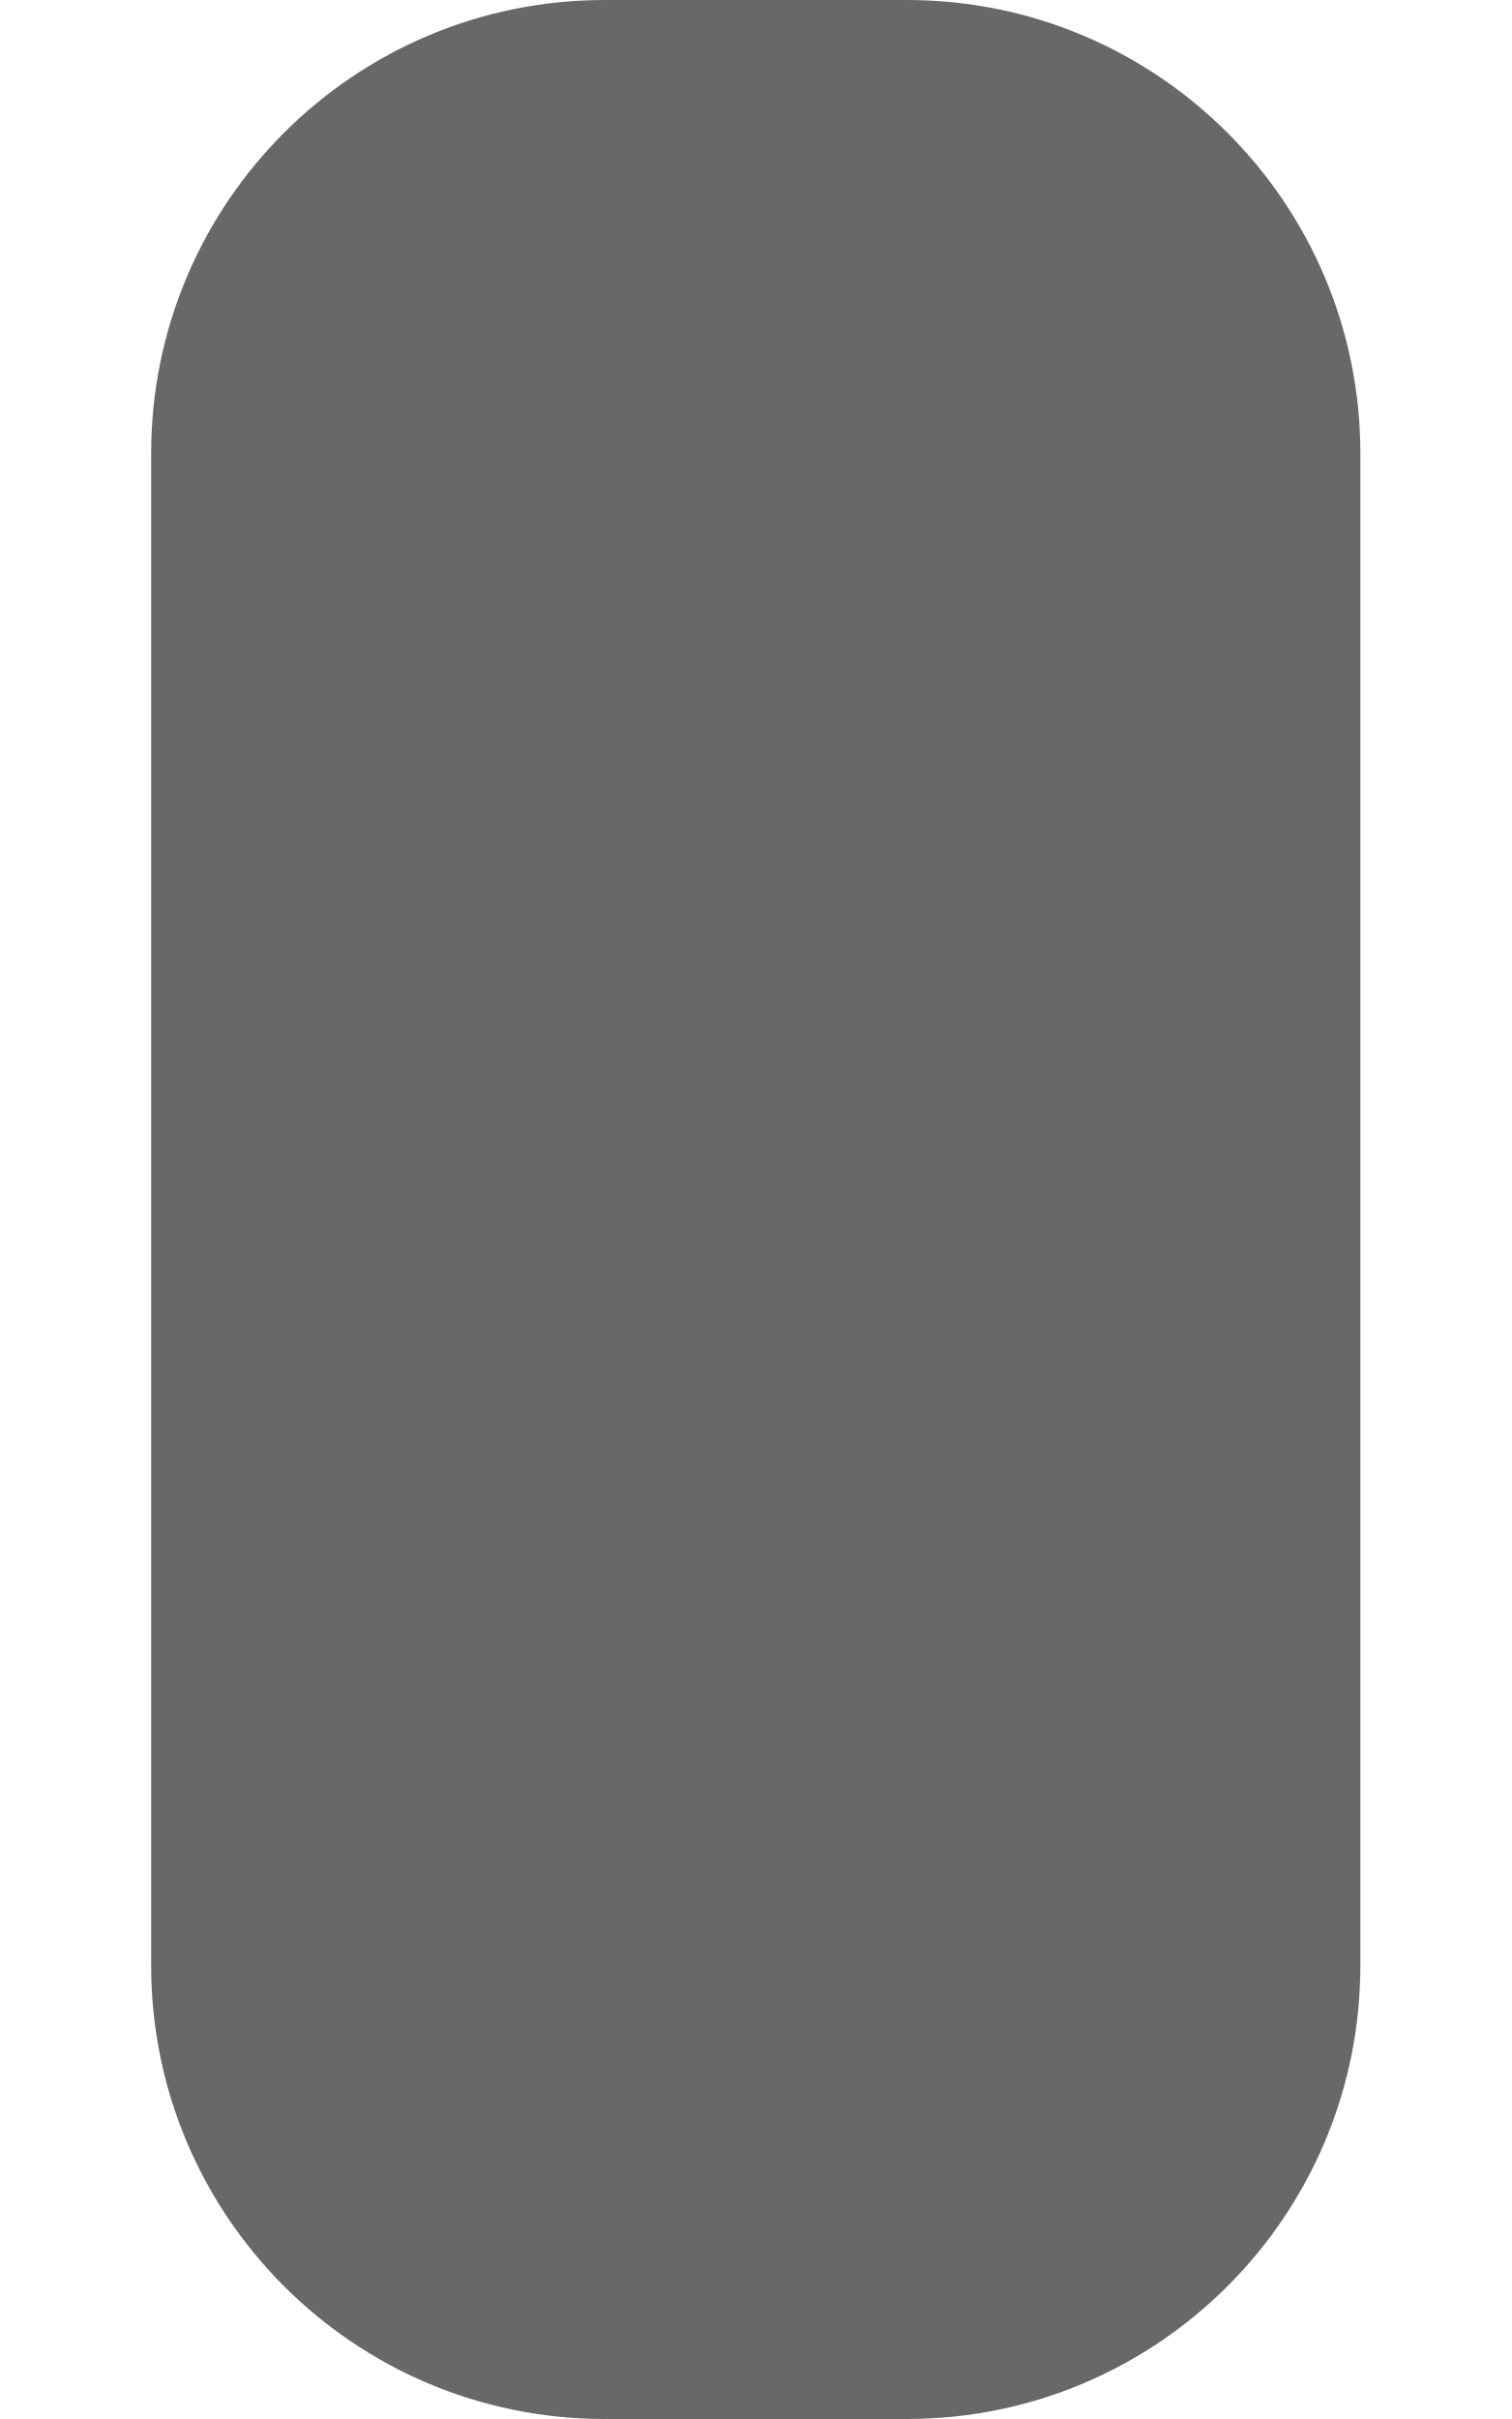
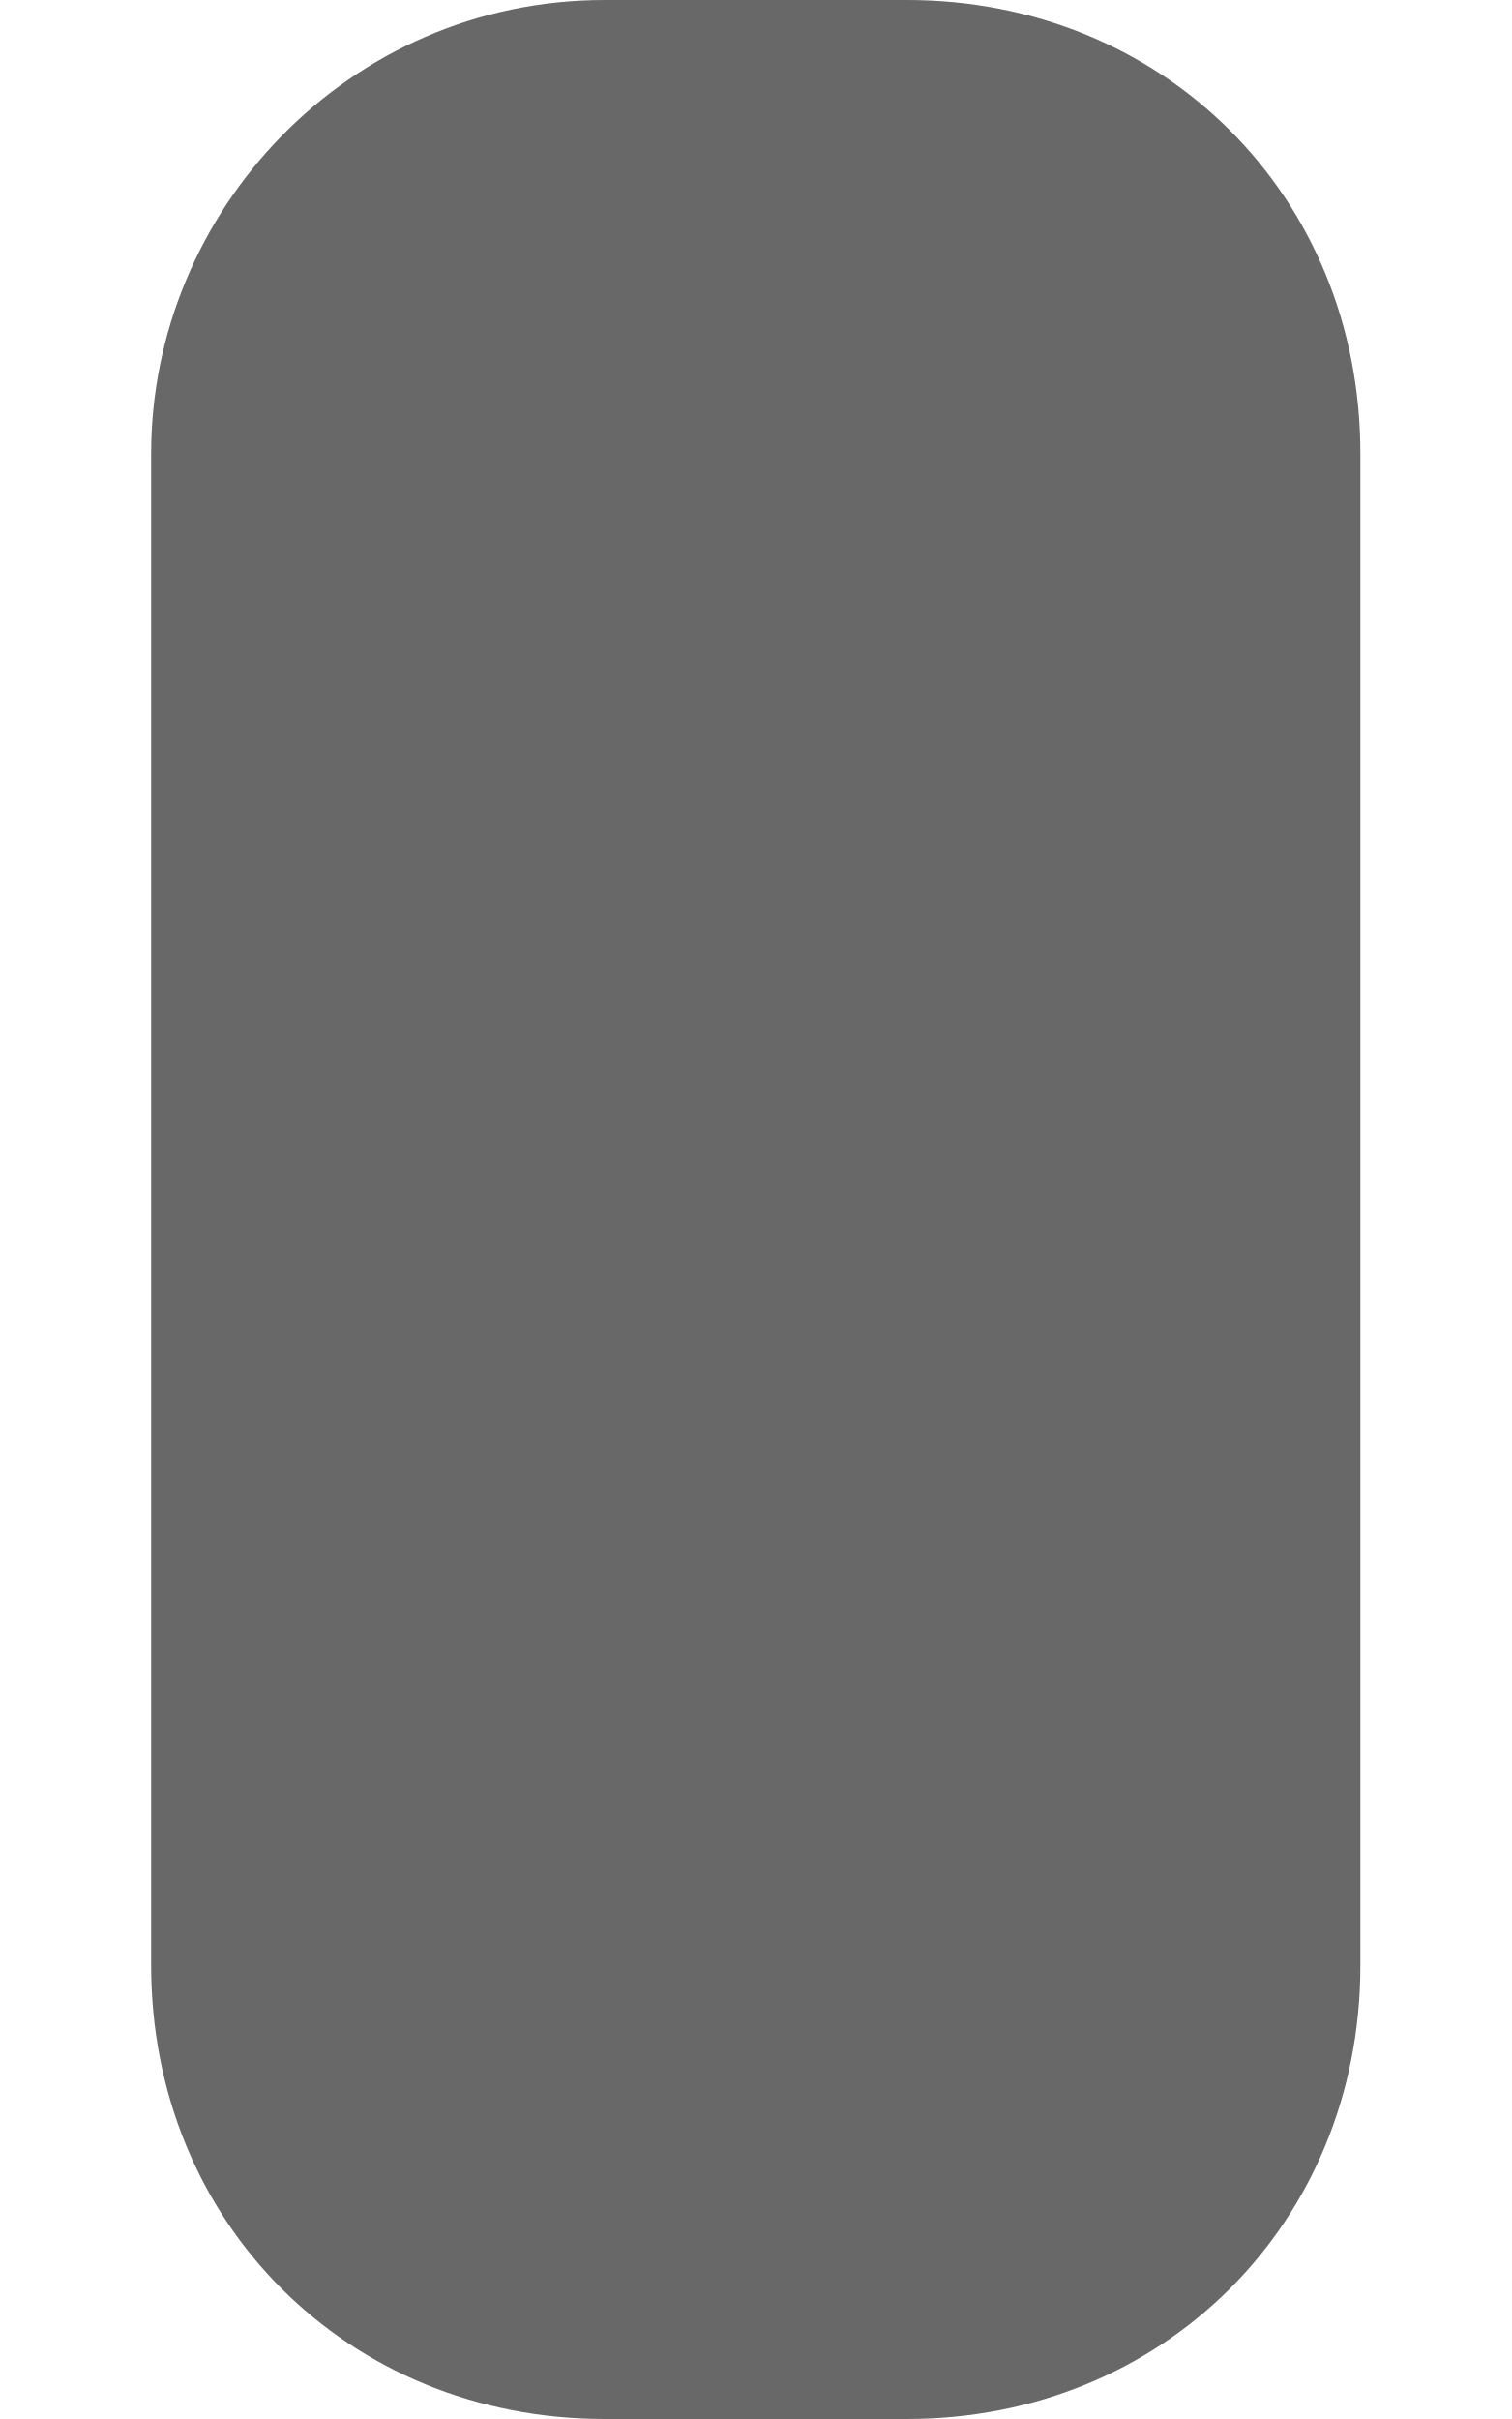
- <svg xmlns="http://www.w3.org/2000/svg" width="10" height="16" viewBox="0 0 10 16" version="1.1" id="svg4553">
-   <defs id="defs4547" />
-   <g id="layer1" transform="translate(1,-1106.52)">
-     <rect style="fill:#686868;fill-opacity:1;stroke:none;stroke-width:2;stroke-linecap:butt;stroke-linejoin:round;stroke-miterlimit:1.414;stroke-dasharray:none;stroke-opacity:1;paint-order:markers stroke fill" id="rect4557" width="8" height="16" x="0" y="1106.52" ry="3" rx="3" />
-   </g>
-   <rect style="fill:#000000;fill-opacity:0" y="0" x="0" height="16" width="1" id="rect11" />
-   <rect style="fill:#000000;fill-opacity:0" y="0" x="9" height="16" width="1" id="rect13" />
+ <svg xmlns="http://www.w3.org/2000/svg" version="1.1" id="svg4553" x="0px" y="0px" viewBox="0 0 10 16" style="enable-background:new 0 0 10 16;" xml:space="preserve">
+   <style type="text/css">
+ 	.st0{fill:#686868;}
+ </style>
+   <path id="rect4557" class="st0" d="M4,0h2c1.7,0,3,1.3,3,3v10c0,1.7-1.3,3-3,3H4c-1.7,0-3-1.3-3-3V3C1,1.4,2.3,0,4,0z" />
</svg>
